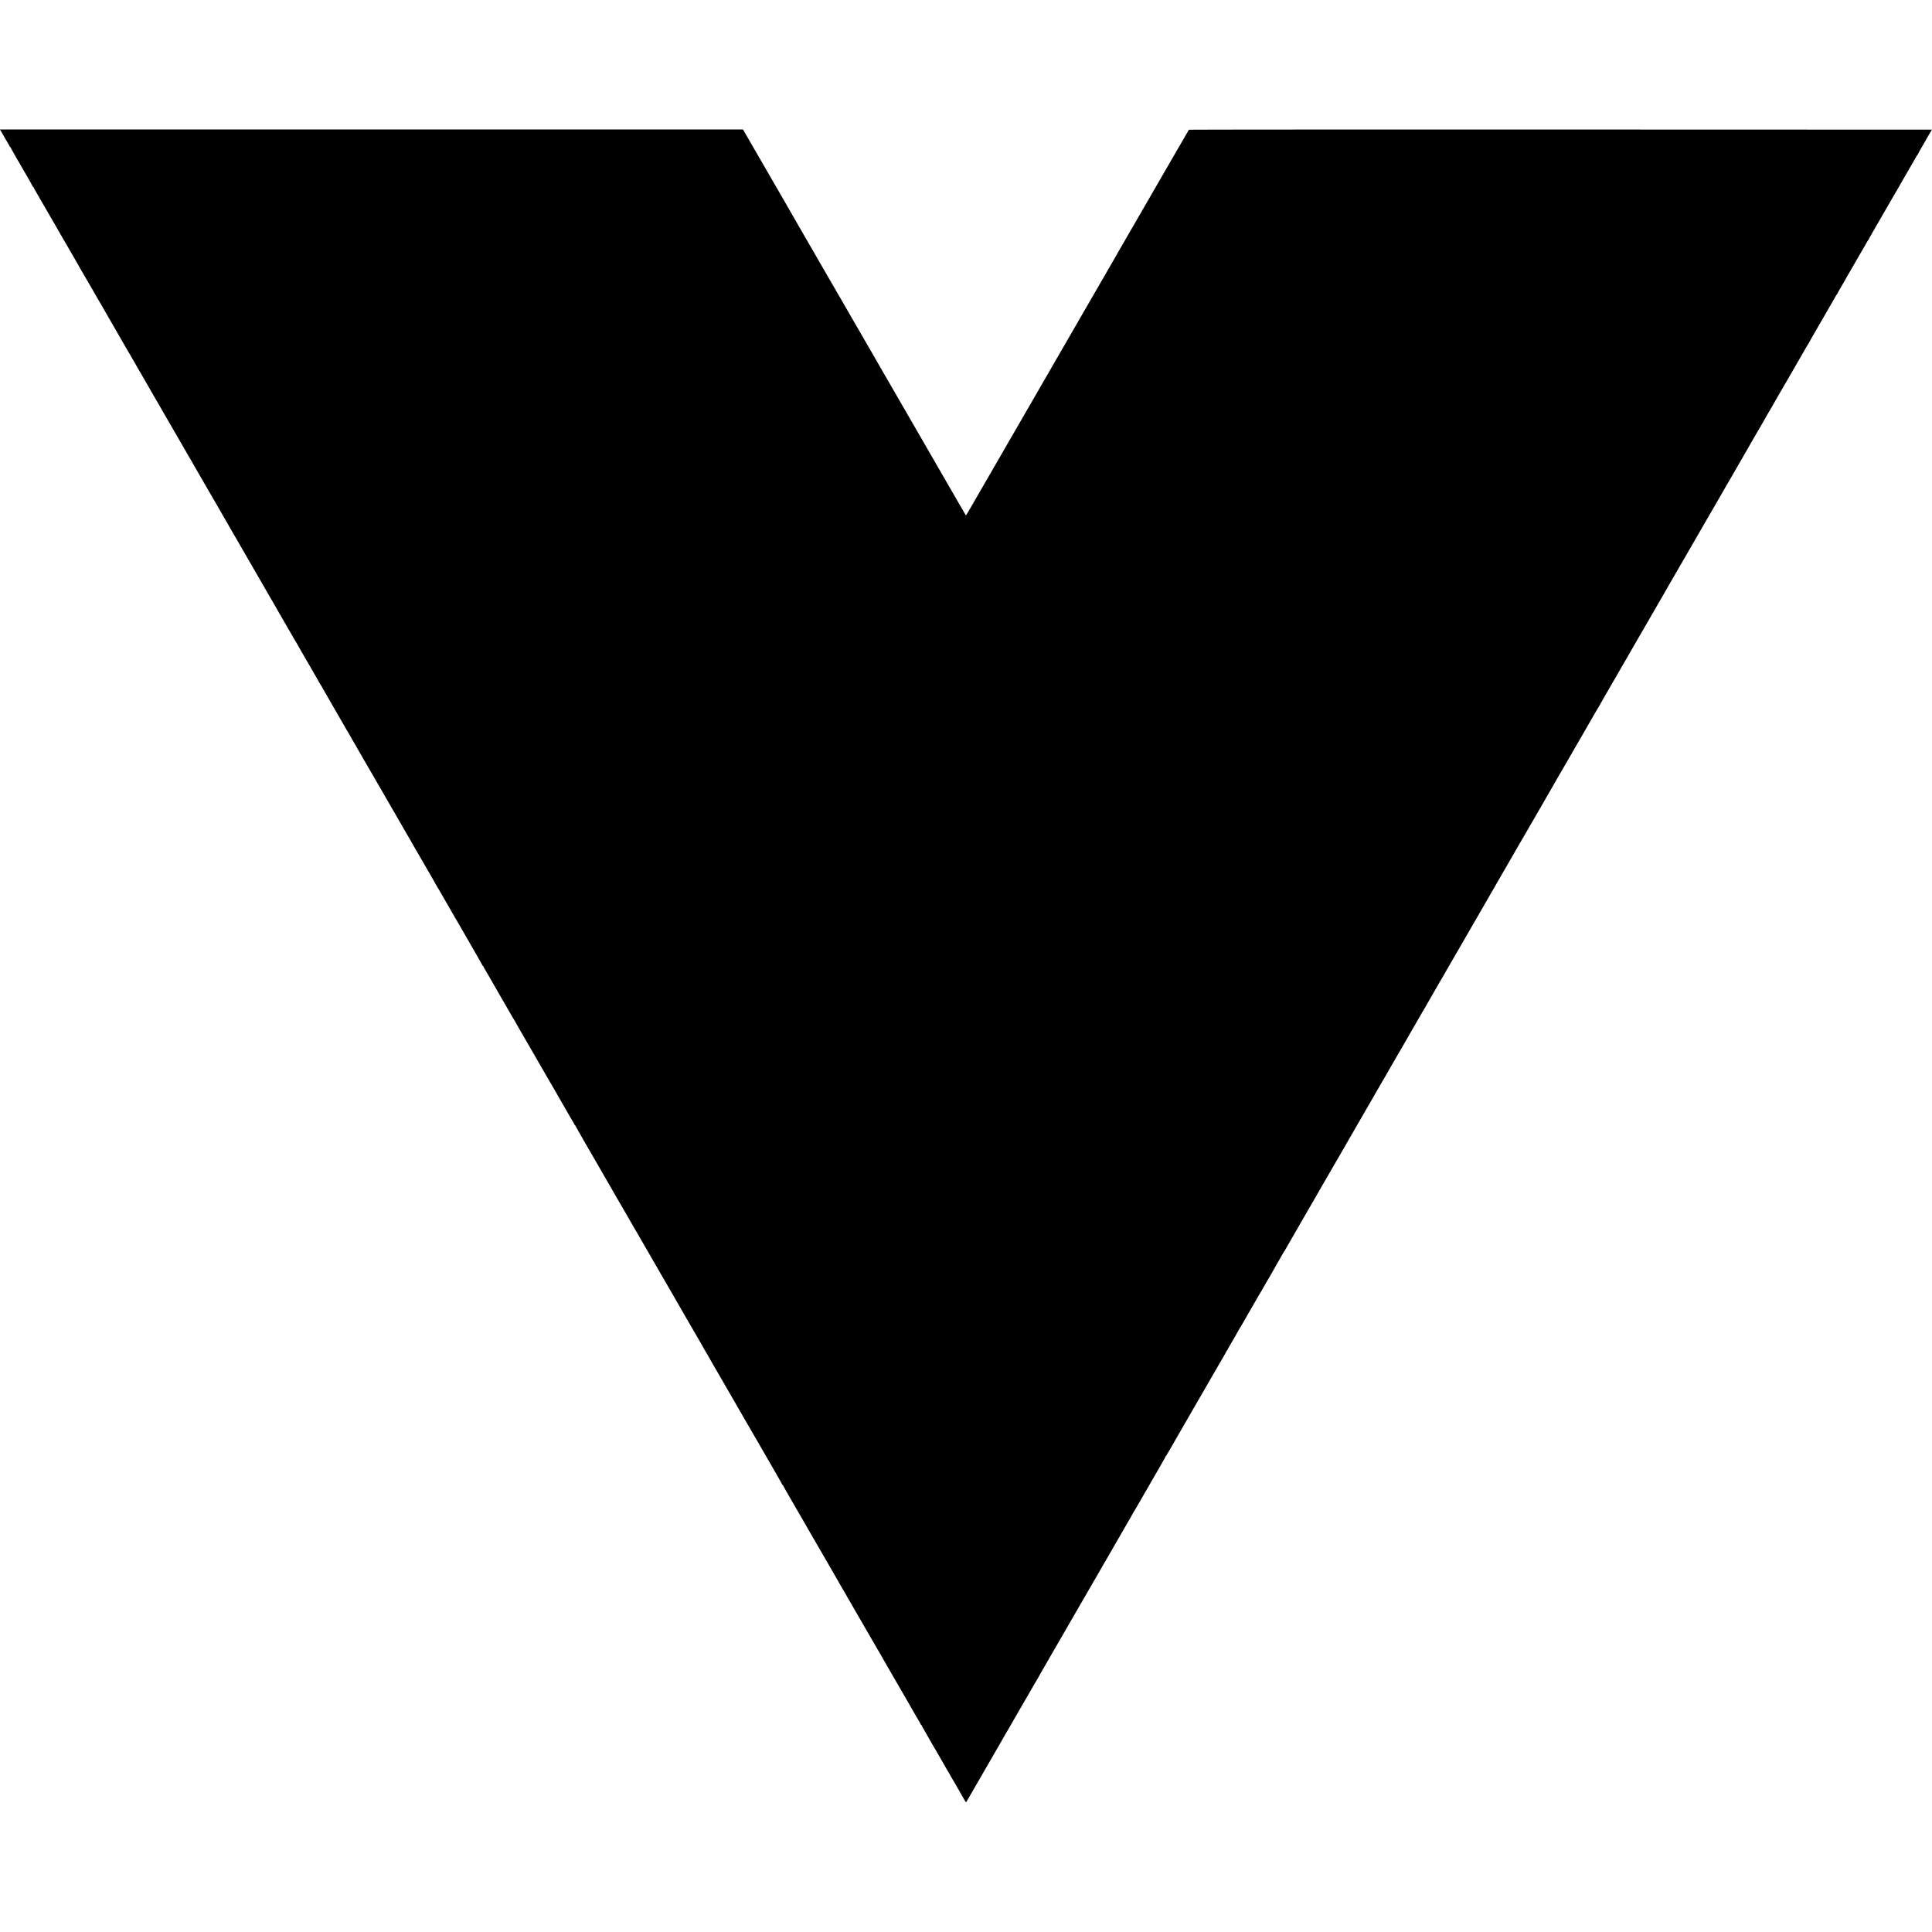
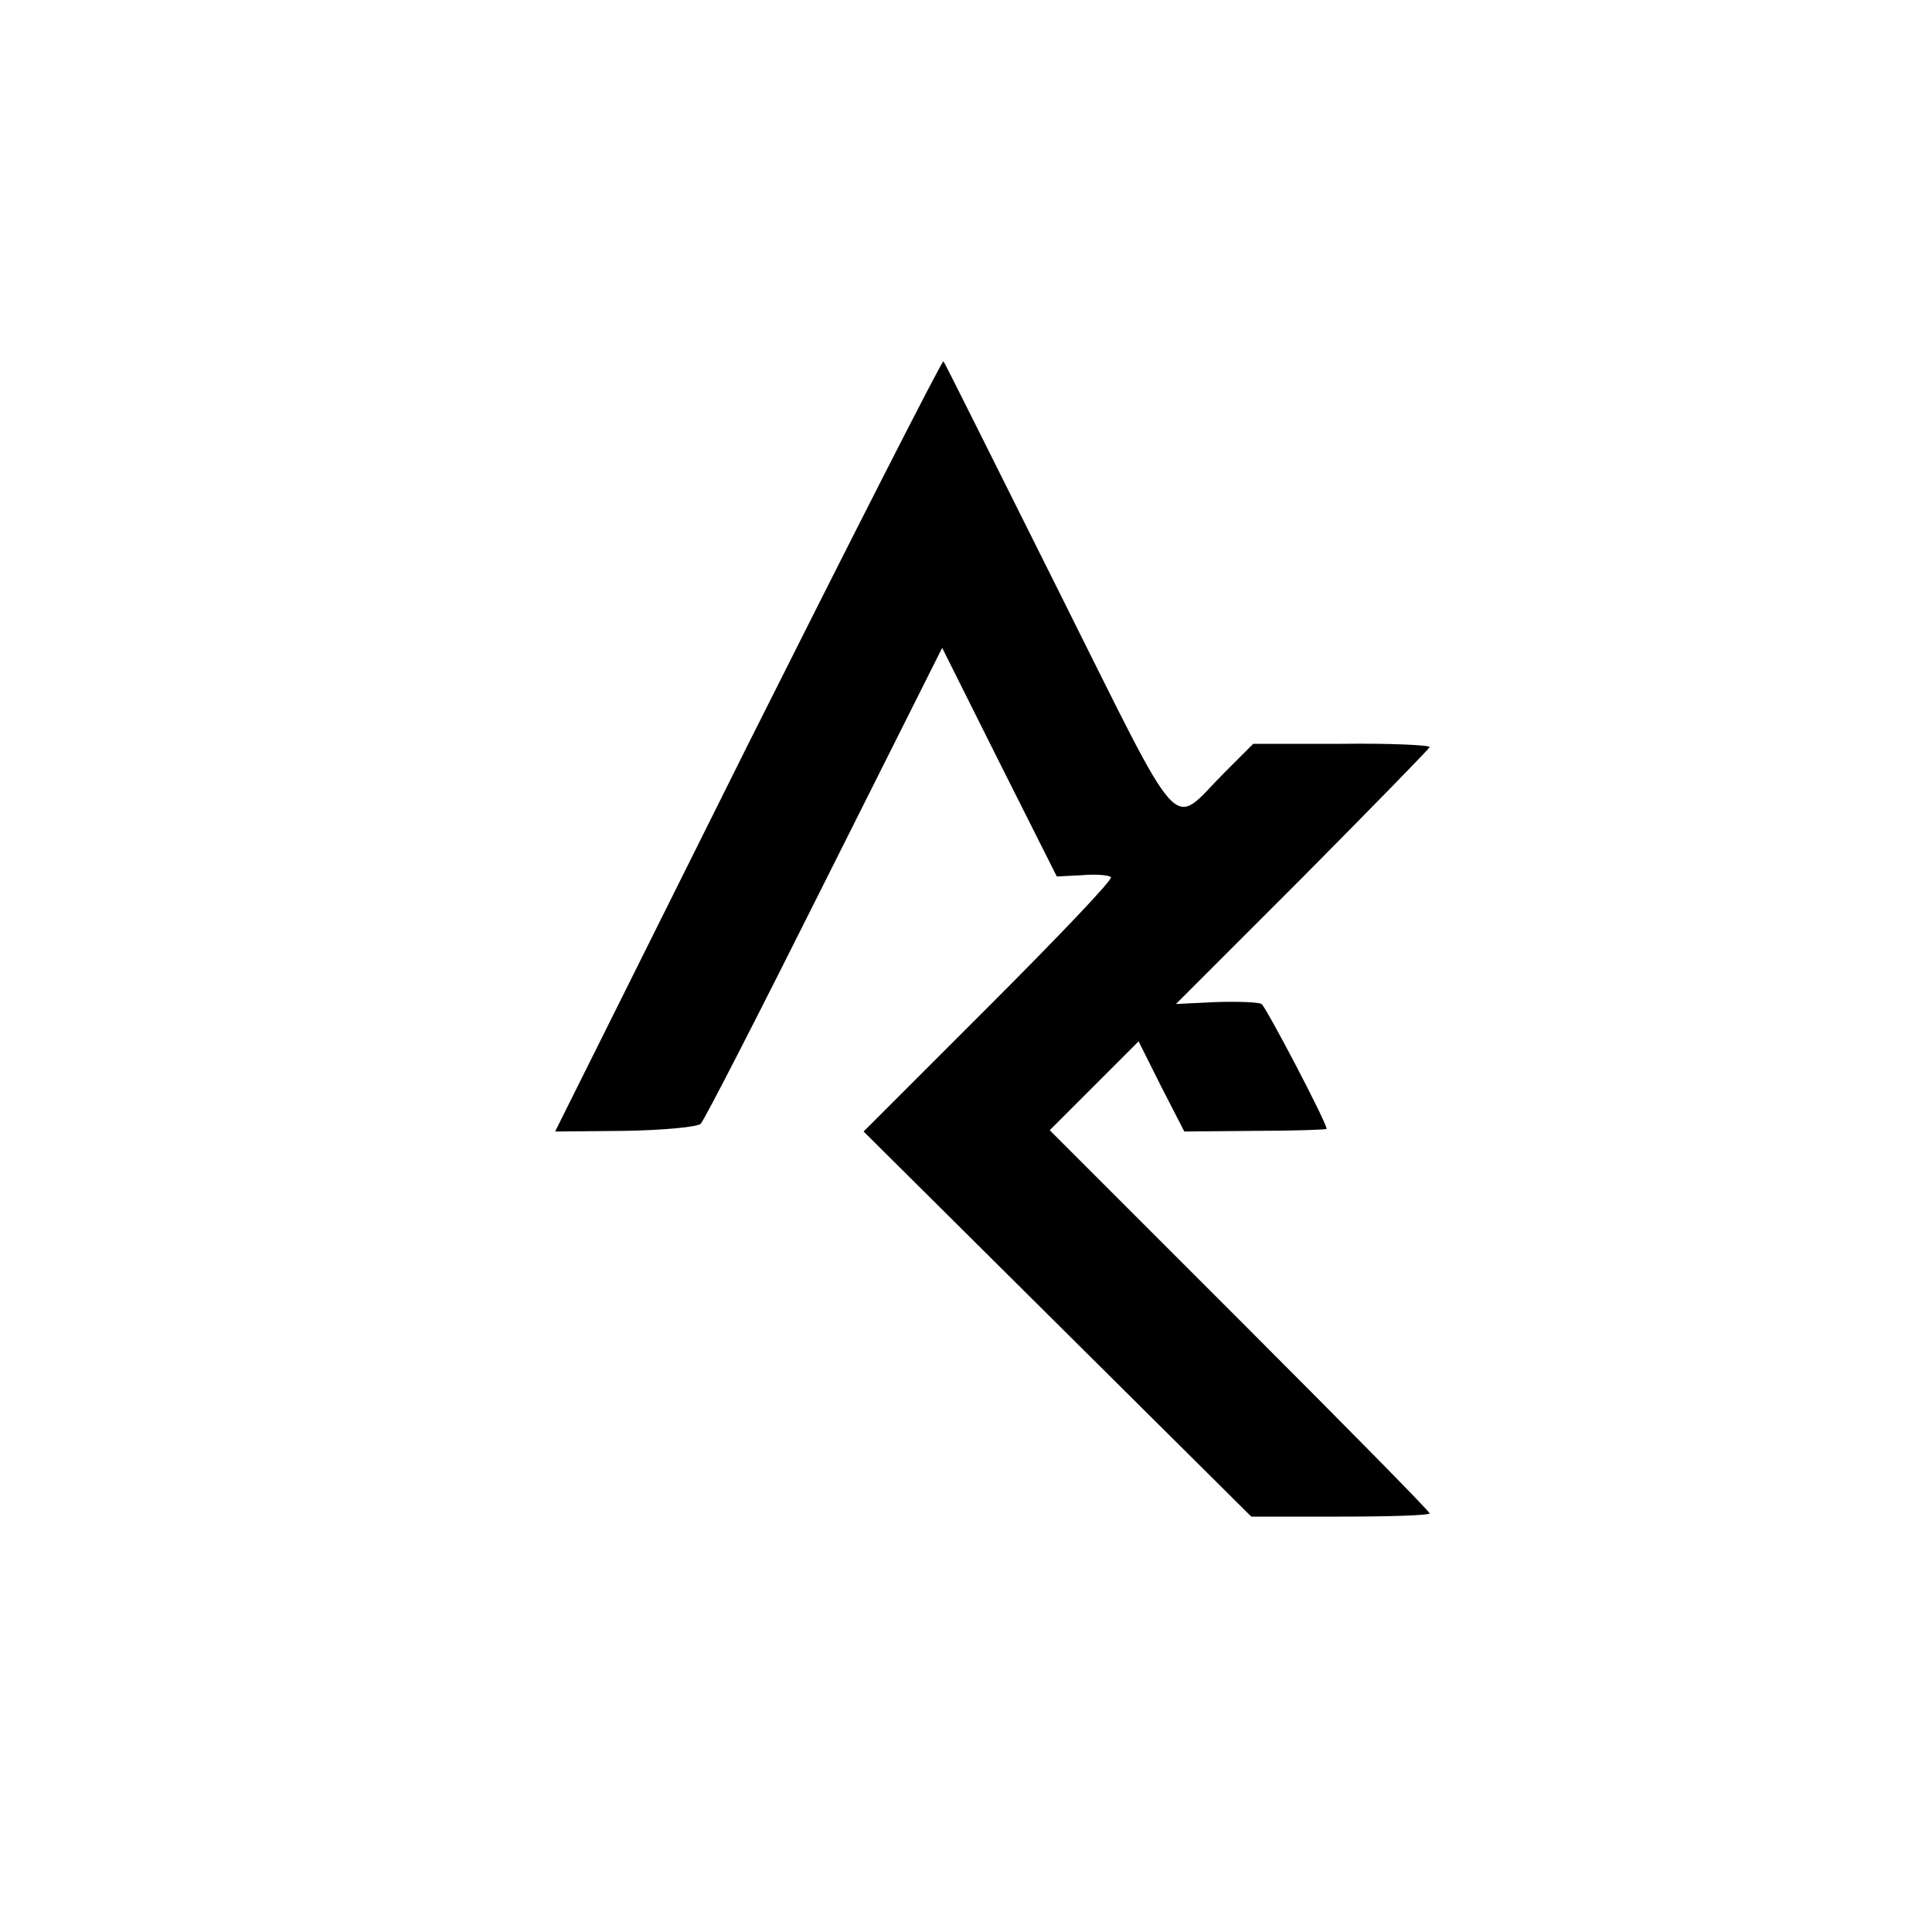
- <svg xmlns="http://www.w3.org/2000/svg" version="1.0" width="16pt" height="16pt" viewBox="0 0 16 16" preserveAspectRatio="xMidYMid meet">
-   <g transform="translate(0,16) scale(0.00032,-0.00032)" fill="#000000" stroke="none">
-     <path d="M18 46618 c45 -75 122 -207 122 -211 0 -2 25 -45 55 -95 30 -50 55 -96 55 -102 0 -5 5 -10 10 -10 6 0 10 -4 10 -9 0 -5 73 -135 161 -288 89 -153 173 -298 187 -323 14 -25 32 -57 41 -72 88 -149 187 -324 189 -335 2 -7 8 -13 13 -13 5 0 9 -4 9 -10 0 -5 46 -89 103 -187 175 -302 490 -846 507 -876 8 -16 20 -36 25 -45 28 -46 290 -498 339 -585 13 -23 74 -129 136 -236 61 -107 123 -215 137 -240 14 -25 29 -50 33 -56 5 -5 23 -37 40 -70 18 -33 38 -67 44 -75 11 -16 21 -33 63 -109 14 -25 29 -50 33 -56 4 -5 21 -35 38 -65 55 -100 261 -455 269 -465 4 -5 14 -21 20 -35 15 -29 41 -75 103 -180 24 -41 52 -88 60 -105 9 -16 57 -100 107 -185 112 -193 362 -626 380 -660 8 -14 23 -38 33 -55 11 -16 23 -37 27 -45 4 -8 26 -46 48 -85 23 -38 53 -90 67 -115 46 -81 64 -113 178 -310 62 -107 121 -210 132 -227 37 -67 56 -99 85 -148 16 -27 32 -57 36 -65 4 -8 15 -27 25 -42 9 -15 53 -89 96 -165 44 -76 177 -307 296 -513 120 -206 268 -463 330 -570 131 -227 117 -203 200 -348 36 -62 73 -125 82 -140 10 -15 21 -34 25 -42 4 -8 20 -37 36 -65 17 -27 38 -65 48 -82 49 -85 64 -111 87 -153 13 -25 28 -49 32 -55 4 -5 78 -134 165 -285 87 -151 166 -288 176 -305 10 -16 26 -43 35 -59 9 -17 125 -217 257 -445 132 -229 253 -441 270 -471 17 -30 45 -79 64 -108 18 -29 33 -54 33 -57 0 -2 20 -37 44 -77 24 -40 123 -212 221 -383 97 -170 190 -330 205 -355 16 -25 39 -65 53 -90 13 -25 81 -144 152 -265 70 -121 137 -238 150 -260 12 -22 37 -65 55 -95 18 -30 43 -73 55 -95 12 -22 48 -85 80 -140 77 -132 163 -280 190 -330 13 -22 71 -123 130 -225 59 -102 116 -199 126 -217 10 -17 29 -50 43 -72 15 -22 26 -43 26 -45 0 -2 27 -50 60 -106 33 -56 60 -103 60 -105 0 -2 55 -98 90 -155 8 -14 182 -316 239 -414 13 -22 45 -79 72 -124 27 -46 49 -86 49 -89 0 -2 14 -24 30 -48 16 -24 30 -46 30 -49 0 -5 74 -135 100 -176 5 -8 24 -42 43 -75 50 -88 58 -101 262 -455 104 -179 199 -345 213 -370 14 -25 28 -49 32 -55 4 -5 17 -26 28 -45 10 -19 62 -109 114 -200 114 -197 133 -230 170 -295 16 -27 33 -57 38 -65 17 -28 96 -165 103 -180 4 -8 16 -28 26 -45 10 -16 77 -131 148 -255 72 -124 181 -313 243 -420 62 -107 121 -209 131 -227 35 -62 323 -560 392 -678 38 -66 83 -145 100 -175 16 -30 33 -59 37 -65 4 -5 17 -27 29 -47 34 -61 56 -100 90 -156 17 -29 31 -55 31 -57 0 -2 17 -32 39 -67 21 -35 134 -229 251 -433 117 -203 235 -407 261 -451 27 -45 49 -85 49 -88 0 -4 8 -19 19 -34 15 -21 200 -341 309 -533 10 -19 33 -58 51 -87 17 -29 31 -54 31 -56 0 -2 25 -44 55 -94 30 -50 55 -95 55 -98 0 -4 6 -15 14 -23 7 -9 27 -41 43 -71 17 -30 170 -297 342 -594 171 -296 311 -542 311 -547 0 -5 5 -9 10 -9 6 0 10 -4 10 -10 0 -5 22 -47 49 -92 27 -46 58 -99 68 -118 24 -43 81 -140 93 -160 5 -8 66 -114 135 -235 69 -121 130 -227 135 -235 12 -21 259 -447 283 -490 10 -19 28 -47 38 -62 11 -14 19 -29 19 -32 0 -3 37 -69 83 -148 99 -170 305 -526 337 -583 13 -22 31 -53 41 -70 11 -16 22 -37 26 -45 7 -14 82 -146 103 -180 14 -24 181 -311 205 -355 13 -22 46 -80 75 -130 29 -49 64 -110 78 -135 14 -25 51 -88 82 -140 31 -52 59 -102 63 -110 4 -8 18 -33 31 -55 205 -353 284 -489 309 -535 17 -30 45 -78 62 -106 18 -28 36 -60 39 -72 4 -12 12 -22 17 -22 5 0 9 -4 9 -10 0 -5 109 -197 241 -427 133 -230 250 -431 259 -448 51 -90 222 -385 280 -485 37 -63 78 -135 92 -160 14 -25 67 -117 118 -205 51 -88 101 -175 111 -193 34 -58 55 -95 149 -257 51 -88 101 -173 110 -190 9 -16 76 -131 147 -255 72 -124 140 -241 151 -260 61 -108 281 -489 355 -615 38 -66 77 -133 87 -150 35 -63 91 -161 100 -175 14 -23 99 -169 128 -220 54 -97 135 -235 142 -245 4 -5 20 -32 35 -60 26 -48 238 -416 276 -480 10 -16 26 -46 37 -65 30 -53 382 -661 403 -695 10 -16 22 -37 26 -45 4 -8 26 -48 50 -88 24 -41 43 -75 43 -77 0 -2 22 -40 50 -85 27 -45 50 -84 50 -86 0 -3 38 -69 83 -147 84 -142 302 -520 340 -587 10 -19 34 -60 52 -90 18 -30 44 -75 57 -100 14 -25 45 -79 70 -120 25 -41 56 -96 70 -121 14 -25 77 -133 138 -240 62 -107 122 -210 132 -229 25 -43 310 -535 337 -581 11 -19 26 -45 34 -59 17 -32 238 -414 266 -460 11 -19 24 -41 28 -49 3 -7 75 -133 160 -278 84 -146 153 -269 153 -274 0 -5 5 -9 10 -9 6 0 10 -4 10 -10 0 -5 82 -150 181 -322 182 -314 201 -346 240 -415 12 -21 80 -139 152 -263 71 -124 141 -245 155 -270 14 -25 28 -49 32 -55 6 -8 145 -248 220 -380 37 -66 209 -362 229 -395 11 -19 24 -42 28 -49 4 -8 67 -118 140 -243 73 -125 133 -230 133 -233 0 -2 15 -28 33 -57 19 -29 47 -78 64 -108 17 -30 53 -93 79 -139 53 -90 82 -141 157 -272 82 -142 115 -199 381 -659 142 -245 268 -463 281 -485 12 -22 71 -125 132 -230 60 -104 172 -298 248 -430 76 -132 146 -253 156 -270 11 -16 22 -36 26 -44 3 -8 30 -54 60 -103 29 -49 53 -91 53 -93 0 -3 18 -34 40 -70 22 -36 40 -67 40 -69 0 -2 37 -66 81 -142 45 -77 98 -168 119 -204 20 -36 47 -81 58 -100 12 -19 27 -47 33 -62 6 -16 15 -28 20 -28 5 0 9 -4 9 -9 0 -6 63 -118 140 -251 77 -133 140 -243 140 -245 0 -2 18 -33 41 -70 22 -37 49 -83 60 -101 10 -19 29 -51 40 -71 25 -45 109 -189 126 -218 7 -11 17 -29 22 -40 6 -11 22 -38 35 -60 14 -22 37 -62 52 -90 14 -27 35 -62 45 -77 11 -14 19 -29 19 -32 0 -3 18 -35 40 -71 22 -36 40 -67 40 -69 0 -2 19 -35 42 -72 23 -38 55 -94 72 -124 26 -47 139 -244 171 -298 6 -9 21 -36 34 -60 28 -48 37 -51 51 -19 6 12 19 36 29 52 10 17 27 46 38 65 11 19 104 181 208 360 103 179 199 345 213 370 14 25 42 74 64 109 21 34 38 65 38 67 0 2 18 33 40 69 22 36 40 67 40 69 0 3 177 310 199 346 16 26 136 234 140 244 2 5 25 44 52 88 27 44 49 81 49 84 0 2 18 34 40 70 22 36 40 67 40 69 0 2 20 36 43 77 35 58 169 289 297 513 9 17 50 86 90 155 40 69 86 150 103 180 16 30 35 62 41 70 6 8 16 24 22 35 35 64 72 129 167 293 59 100 116 199 127 220 11 20 30 53 41 72 43 72 1070 1850 1121 1940 14 25 65 113 113 195 48 83 96 166 107 185 10 19 28 50 38 68 11 18 73 124 137 235 64 111 175 303 246 427 71 124 173 299 225 390 52 91 116 202 143 248 27 45 49 85 49 89 0 4 6 14 14 22 7 9 28 43 46 76 26 47 251 436 378 655 11 19 29 51 40 70 11 19 101 176 201 348 99 172 181 317 181 323 0 5 5 9 10 9 6 0 10 5 10 11 0 6 8 23 18 37 11 15 32 52 49 82 16 30 130 228 253 440 122 212 234 405 248 430 13 25 39 70 57 100 39 65 69 117 130 225 25 44 50 87 55 95 12 19 78 134 220 380 61 107 129 224 150 260 161 277 222 382 246 425 15 28 47 83 71 123 24 41 43 78 43 83 0 5 4 9 8 9 4 0 13 12 19 28 7 15 23 45 36 67 66 110 277 478 277 483 0 3 6 13 14 21 7 9 27 41 43 71 17 30 45 80 63 110 34 57 375 649 394 685 6 11 16 27 22 35 6 8 26 42 44 75 18 33 41 74 51 90 10 17 24 41 32 55 54 97 72 128 88 152 11 14 19 28 19 30 0 3 79 141 175 308 96 167 175 305 175 308 0 3 6 13 14 21 7 9 26 39 41 66 33 60 276 483 338 587 24 40 46 80 50 88 4 8 13 24 20 35 14 23 95 163 125 215 11 19 52 91 92 160 40 69 80 139 90 155 9 17 103 179 207 360 105 182 200 346 211 365 103 181 463 802 489 845 7 11 15 27 19 35 4 8 29 51 55 95 64 110 828 1433 848 1470 9 17 24 41 33 55 9 14 29 48 45 77 15 28 52 93 82 145 30 51 62 107 71 123 17 30 231 398 400 690 51 88 103 179 115 202 12 23 26 48 32 55 6 7 24 38 40 68 17 30 61 107 98 170 37 63 84 144 103 180 19 36 41 72 48 81 8 8 14 18 14 21 0 4 27 51 59 106 32 55 72 124 89 154 16 29 71 125 122 213 51 88 104 180 118 205 13 25 28 50 32 55 4 6 17 26 28 45 11 19 45 80 77 135 31 55 66 116 77 135 11 19 88 152 171 295 401 694 620 1072 650 1125 11 19 87 152 170 295 83 143 158 273 166 288 9 16 21 36 26 45 6 9 31 52 55 96 25 43 54 94 66 115 11 20 95 164 186 321 91 157 173 299 182 315 9 17 26 46 37 65 12 19 66 114 121 210 56 96 108 186 117 200 8 14 24 40 34 59 24 45 383 664 412 713 5 9 17 29 26 45 15 28 120 210 241 419 36 61 68 117 72 125 4 8 12 23 19 34 35 57 245 420 262 453 11 20 35 61 53 90 17 29 32 54 32 56 0 3 28 51 62 108 33 57 70 119 80 138 10 19 23 42 28 50 5 8 32 53 59 100 27 47 149 258 271 470 122 212 234 405 248 430 30 53 62 108 80 135 6 11 15 27 19 35 4 8 85 150 181 315 96 165 187 323 202 350 31 56 116 202 130 225 5 8 25 42 43 75 19 33 92 159 162 280 149 257 157 271 202 350 19 33 38 67 43 75 9 14 228 392 275 475 12 22 55 96 95 165 40 69 80 139 90 155 24 42 202 350 221 383 9 15 27 47 41 72 14 25 75 131 136 236 61 106 121 210 134 232 99 172 271 470 279 482 5 8 23 40 40 70 18 30 81 141 142 245 60 105 121 210 135 235 14 25 71 124 127 220 56 96 143 247 194 335 51 88 96 167 102 175 14 24 180 311 204 355 23 43 340 590 356 615 5 8 50 87 101 175 171 301 517 898 582 1008 25 43 46 81 46 83 0 2 12 23 27 47 14 23 40 67 56 97 16 30 35 62 42 70 7 8 15 22 18 30 4 8 20 38 37 65 16 28 33 57 37 65 6 12 111 196 143 250 5 8 55 95 112 193 57 98 113 195 126 215 12 20 27 46 32 57 6 11 14 27 20 35 5 8 76 130 156 270 80 140 165 287 187 325 23 39 52 90 66 115 13 25 30 52 37 61 8 8 14 18 14 21 0 4 41 77 92 165 50 87 175 302 276 478 101 176 208 360 236 408 28 49 67 117 86 152 19 35 41 70 48 77 6 6 12 15 12 19 0 7 124 224 167 291 12 21 23 40 23 42 0 2 21 40 46 83 26 43 55 92 64 109 54 95 327 568 354 614 19 30 45 75 59 100 71 128 82 145 89 148 4 2 8 8 8 13 0 5 42 82 94 172 311 538 496 858 518 897 14 25 40 70 58 100 18 30 42 71 53 90 10 19 79 139 152 265 73 127 142 246 153 265 10 19 43 76 72 125 29 50 63 108 75 130 65 116 80 140 87 143 4 2 8 8 8 12 0 8 114 212 140 250 6 8 14 24 20 35 5 11 54 97 108 190 l100 170 -9611 3 c-5286 1 -9614 -1 -9618 -5 -5 -6 -419 -719 -619 -1068 -89 -155 -267 -463 -323 -560 -38 -66 -81 -140 -95 -165 -31 -56 -263 -457 -526 -910 -110 -190 -224 -388 -254 -440 -29 -52 -61 -109 -71 -125 -23 -39 -243 -420 -268 -465 -11 -19 -204 -352 -428 -740 -224 -388 -477 -826 -563 -975 -85 -148 -185 -322 -222 -385 -37 -63 -120 -207 -185 -320 -65 -113 -177 -306 -248 -430 -72 -124 -172 -297 -222 -385 -51 -88 -142 -245 -202 -350 -131 -226 -247 -427 -408 -705 -65 -113 -249 -432 -410 -710 -160 -278 -388 -673 -506 -877 -118 -205 -216 -373 -219 -373 -3 0 -52 82 -109 183 -58 100 -144 250 -192 332 -95 164 -402 696 -647 1120 -85 149 -228 396 -317 550 -212 365 -982 1700 -1008 1745 -10 19 -43 76 -72 125 -29 50 -64 110 -77 135 -14 25 -63 110 -110 190 -47 80 -96 165 -110 190 -14 25 -99 171 -188 325 -89 154 -174 300 -188 325 -13 25 -64 113 -112 195 -48 83 -140 242 -205 355 -65 113 -183 317 -263 454 -79 137 -152 264 -163 282 -50 89 -335 583 -354 614 -12 19 -34 58 -50 85 -15 28 -129 226 -253 440 -124 215 -235 408 -247 430 -12 22 -69 121 -127 220 -58 99 -226 389 -373 645 -148 256 -324 561 -392 678 -67 117 -134 232 -147 255 -13 23 -33 59 -46 80 l-22 37 -9615 0 -9615 0 20 -32z" />
-   </g>
+ <svg xmlns="http://www.w3.org/2000/svg" version="1" width="400" height="400" viewBox="0 0 300 300">
+   <path d="M116.1 115.7l-29.9 60 10.8-.1c6-.1 11.3-.6 11.8-1.1.6-.6 9.2-17.4 19.2-37.4l18.3-36.5 8.9 17.8 8.9 17.7 3.9-.2c2.2-.2 4.2 0 4.5.3.4.3-8.2 9.3-18.9 20l-19.5 19.5 30.1 29.9 30.1 29.9h13.8c7.7 0 13.9-.2 13.9-.5s-13.3-13.8-29.5-30L163 175.5l6.9-6.9 6.9-6.9 3.5 7 3.6 7 11-.1c6.1 0 11.1-.2 11.1-.3 0-1-9.4-18.9-10.1-19.4-.5-.3-3.7-.4-7.1-.3l-6.2.3 19.7-19.7c10.8-10.9 19.7-20 19.7-20.2 0-.3-6.2-.6-13.7-.5h-13.7l-4.5 4.5c-8.5 8.5-5.9 11.4-25.7-28.2-9.7-19.4-17.7-35.5-17.9-35.7-.2-.2-13.9 26.7-30.4 59.6z" />
</svg>
